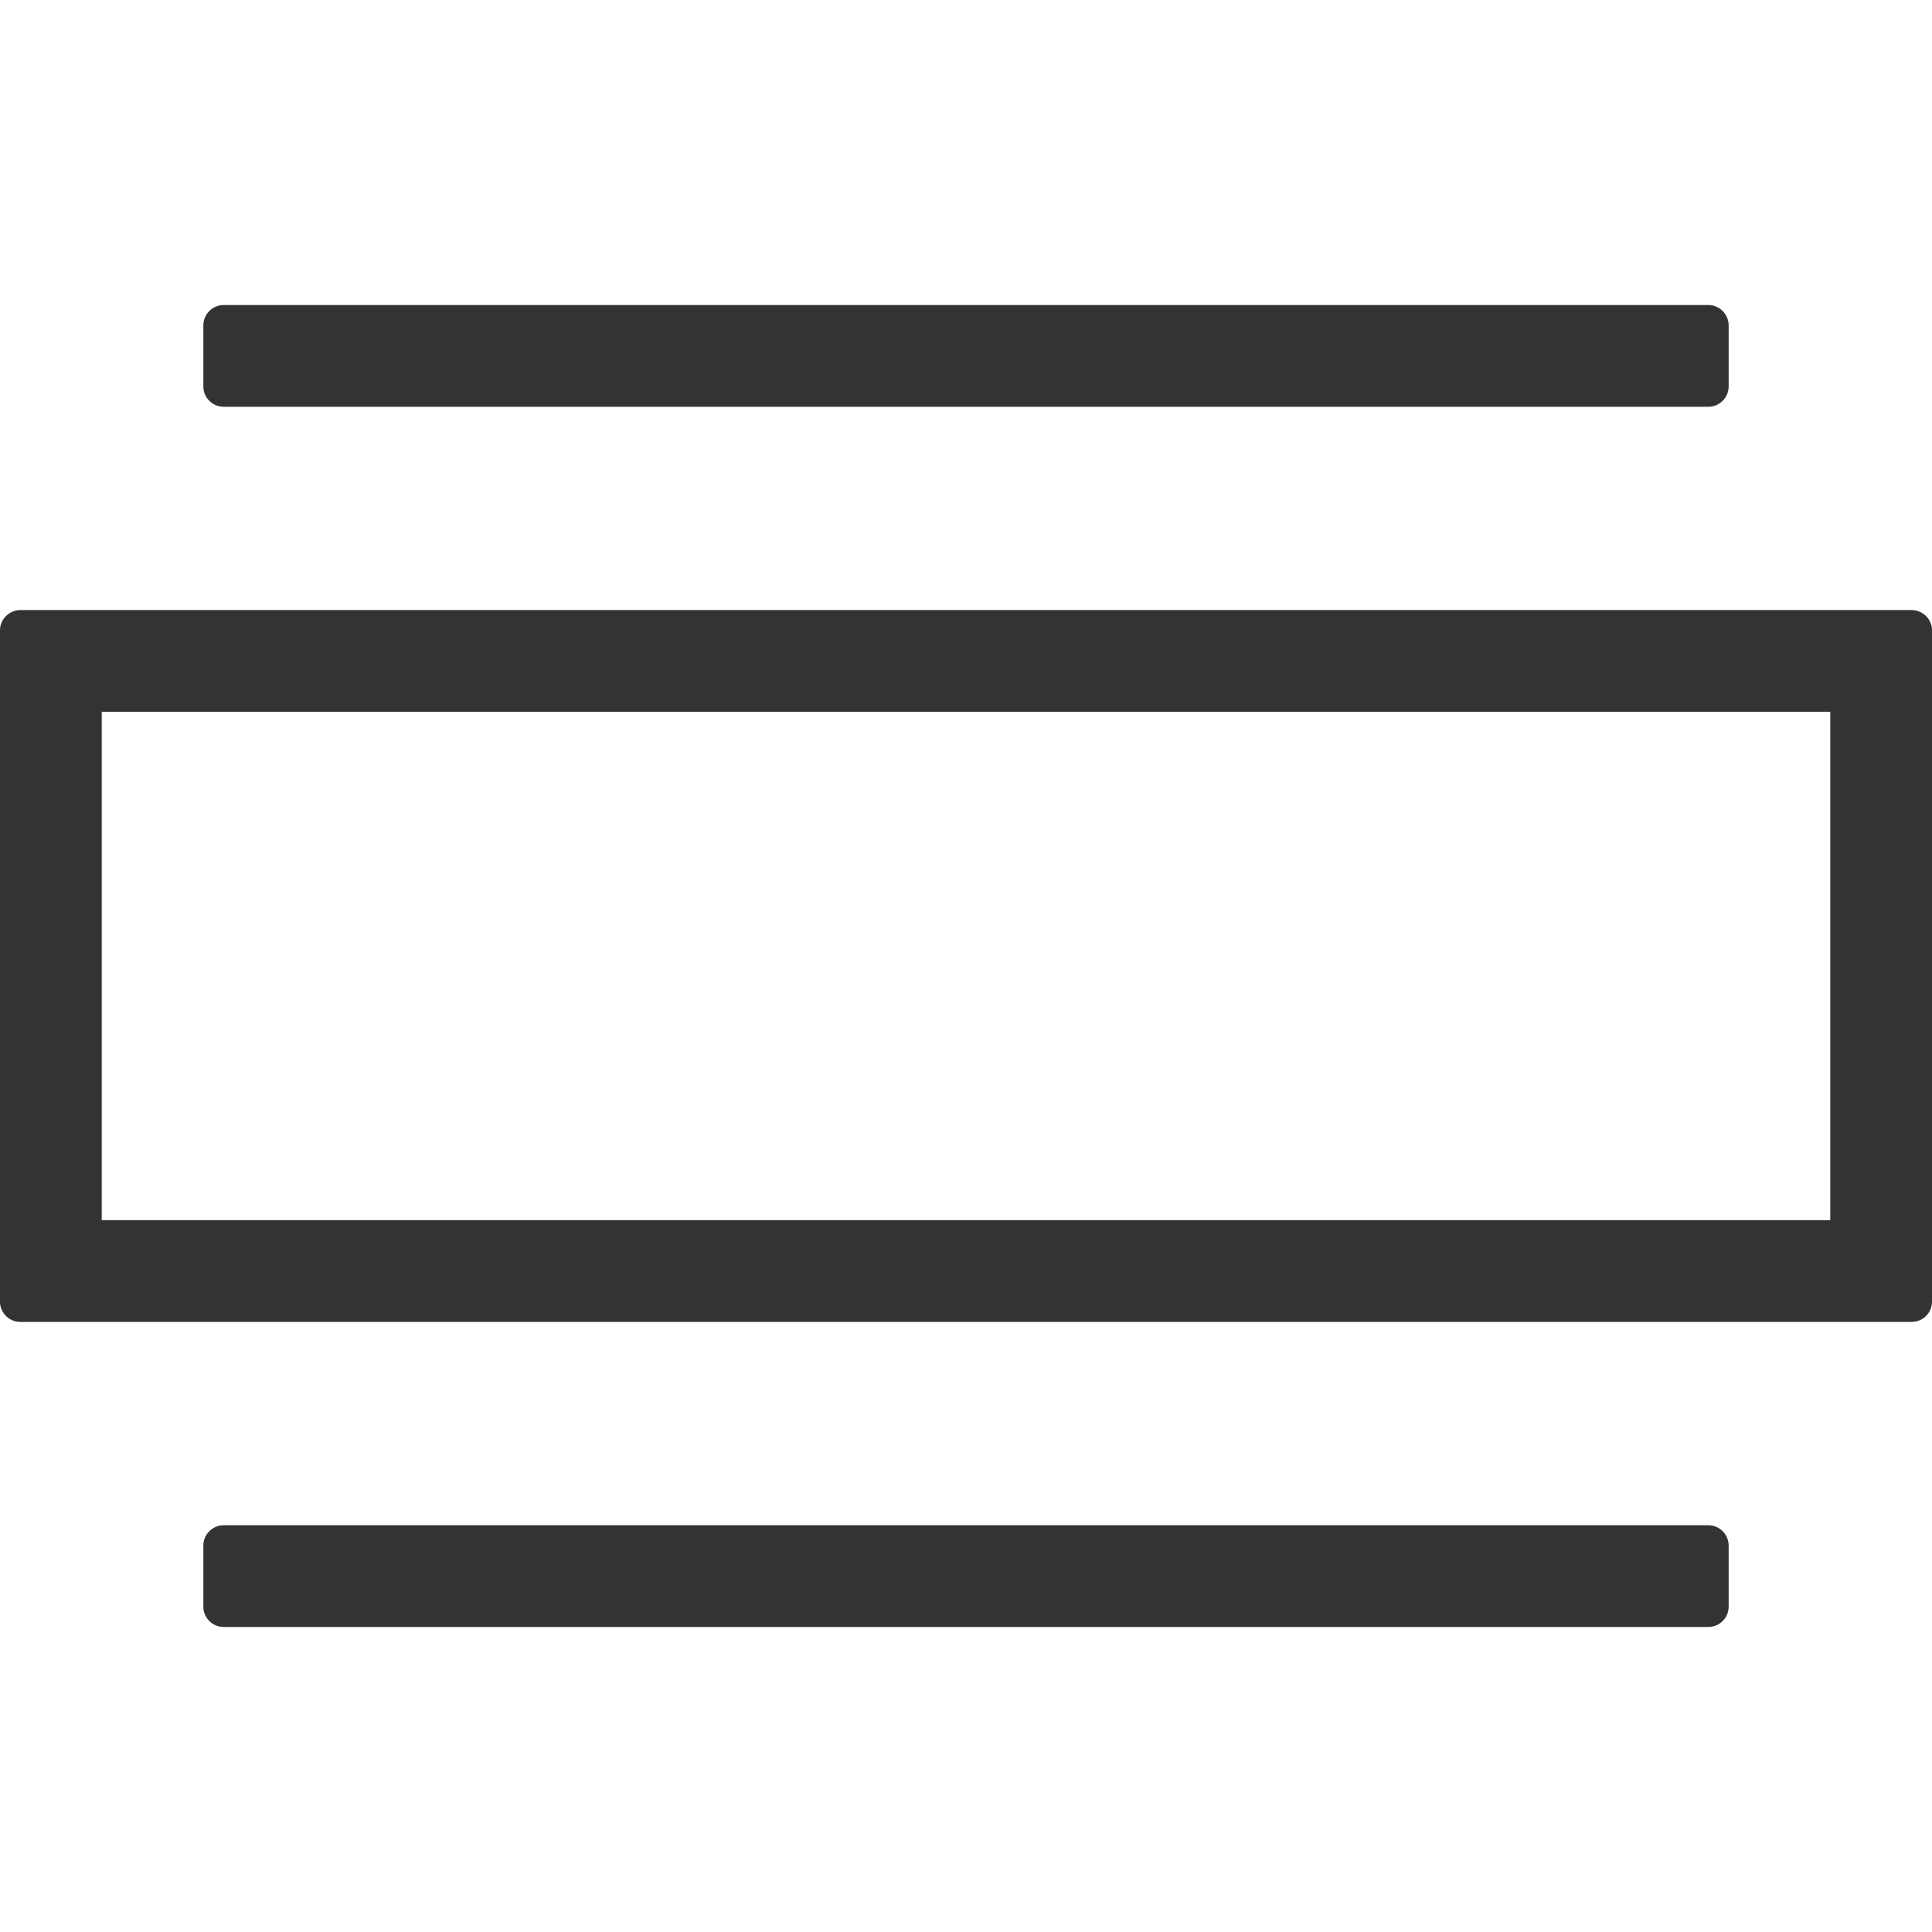
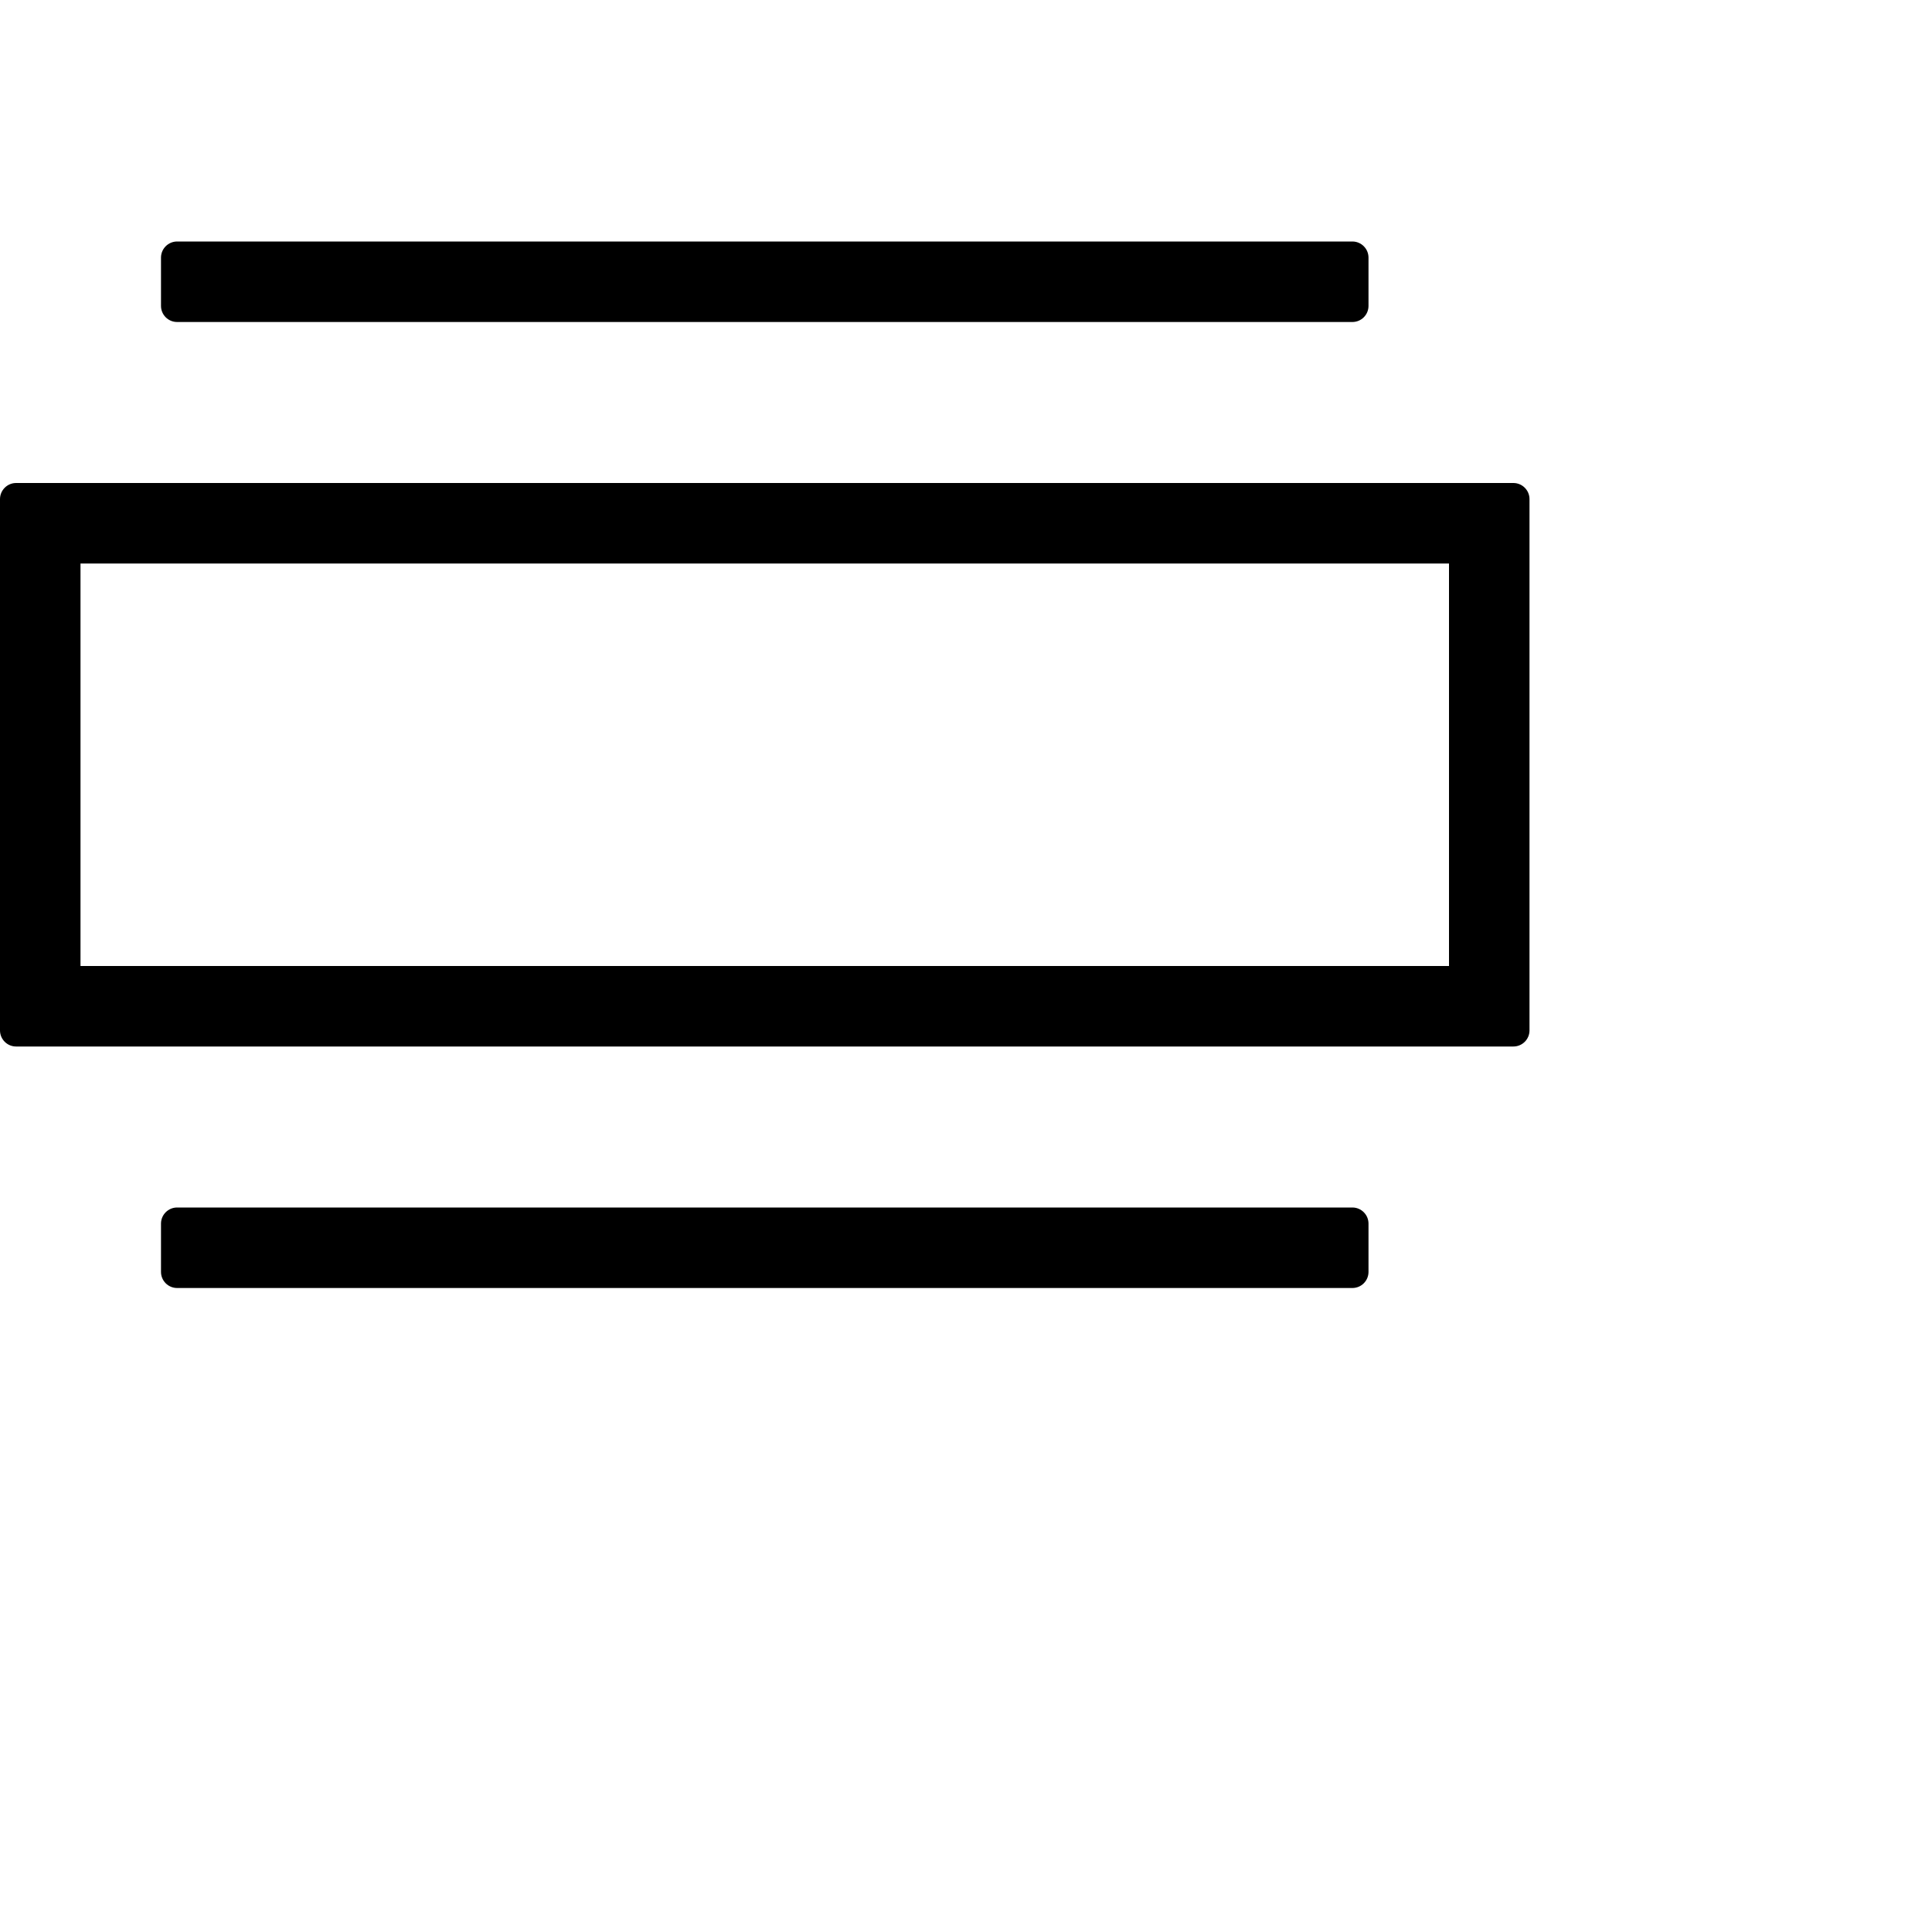
- <svg xmlns="http://www.w3.org/2000/svg" xmlns:xlink="http://www.w3.org/1999/xlink" width="19" height="19" viewBox="0 0 19 19">
+ <svg xmlns="http://www.w3.org/2000/svg" xmlns:xlink="http://www.w3.org/1999/xlink" viewBox="0 0 24 24">
  <defs>
    <path id="full-width-path" d="M17 3.2v.6a.2.2 0 0 1-.2.2H2.2a.2.2 0 0 1-.2-.2v-.6c0-.11.09-.2.2-.2h14.6c.11 0 .2.09.2.2zm0 12v.6a.2.2 0 0 1-.2.2H2.2a.2.2 0 0 1-.2-.2v-.6c0-.11.09-.2.2-.2h14.6c.11 0 .2.09.2.2zM.2 6h18.6c.11 0 .2.09.2.2v6.6a.2.2 0 0 1-.2.2H.2a.2.2 0 0 1-.2-.2V6.2c0-.11.09-.2.2-.2zM1 7v5h17V7H1z" />
    <path id="full-width-path" d="M17 3.2v.6a.2.2 0 0 1-.2.2H2.2a.2.2 0 0 1-.2-.2v-.6c0-.11.09-.2.2-.2h14.6c.11 0 .2.09.2.2zm0 12v.6a.2.2 0 0 1-.2.2H2.2a.2.2 0 0 1-.2-.2v-.6c0-.11.09-.2.2-.2h14.6c.11 0 .2.09.2.2zM.2 6h18.6c.11 0 .2.09.2.2v6.6a.2.2 0 0 1-.2.2H.2a.2.2 0 0 1-.2-.2V6.2c0-.11.09-.2.2-.2zM1 7v5h17V7H1z" />
    <path id="full-width-path" d="M17 3.2v.6a.2.2 0 0 1-.2.2H2.2a.2.2 0 0 1-.2-.2v-.6c0-.11.09-.2.2-.2h14.6c.11 0 .2.09.2.2zm0 12v.6a.2.2 0 0 1-.2.2H2.2a.2.2 0 0 1-.2-.2v-.6c0-.11.09-.2.2-.2h14.6c.11 0 .2.09.2.2zM.2 6h18.6c.11 0 .2.09.2.2v6.6a.2.2 0 0 1-.2.2H.2a.2.2 0 0 1-.2-.2V6.2c0-.11.09-.2.2-.2zM1 7v5h17V7H1z" />
  </defs>
-   <g fill-rule="evenodd" fill="#333333">
+   <g>
    <mask id="full-width-mask">
      <use xlink:href="#full-width-path" />
    </mask>
-     <use fill-rule="nonzero" xlink:href="#full-width-path" fill="#333333" />
-     <g mask="url(#full-width-mask)" fill="#333333">
-       <path d="M0 1h19v17H0z" fill="#333333" />
+     <use fill-rule="nonzero" xlink:href="#full-width-path" />
+     <g mask="url(#full-width-mask)">
+       <path d="M0 1h19v17H0z" />
    </g>
  </g>
</svg>
